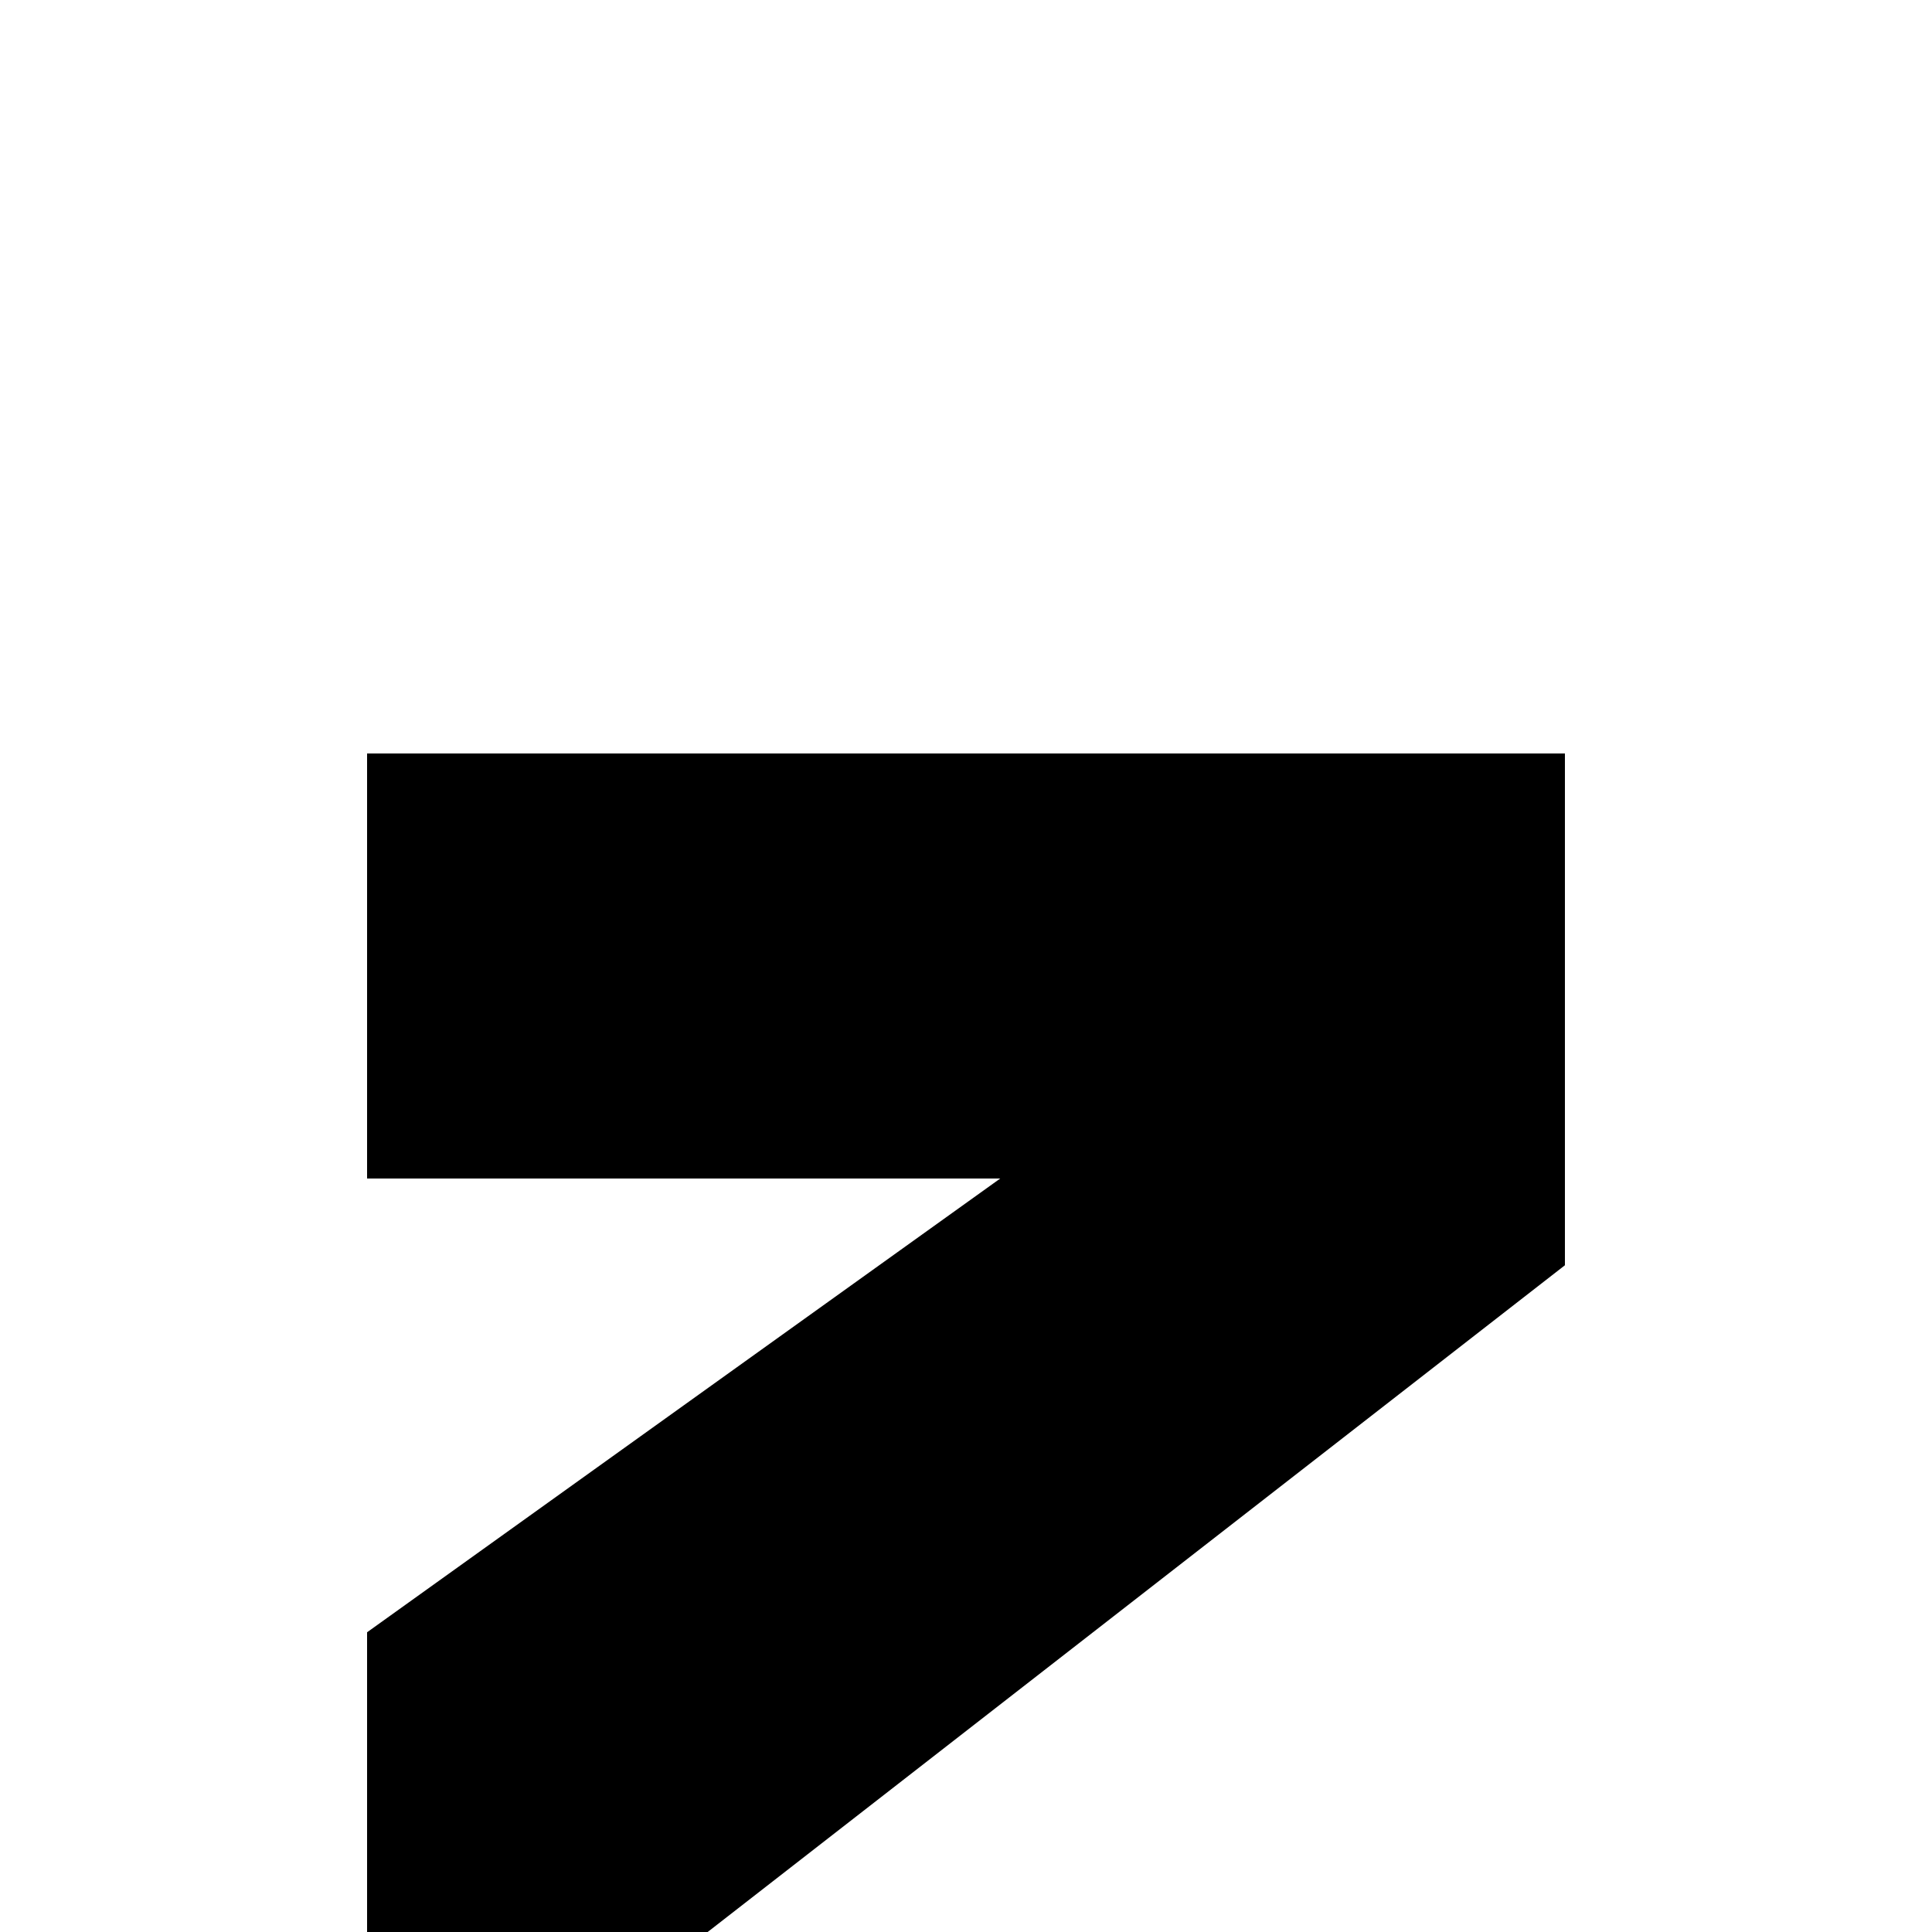
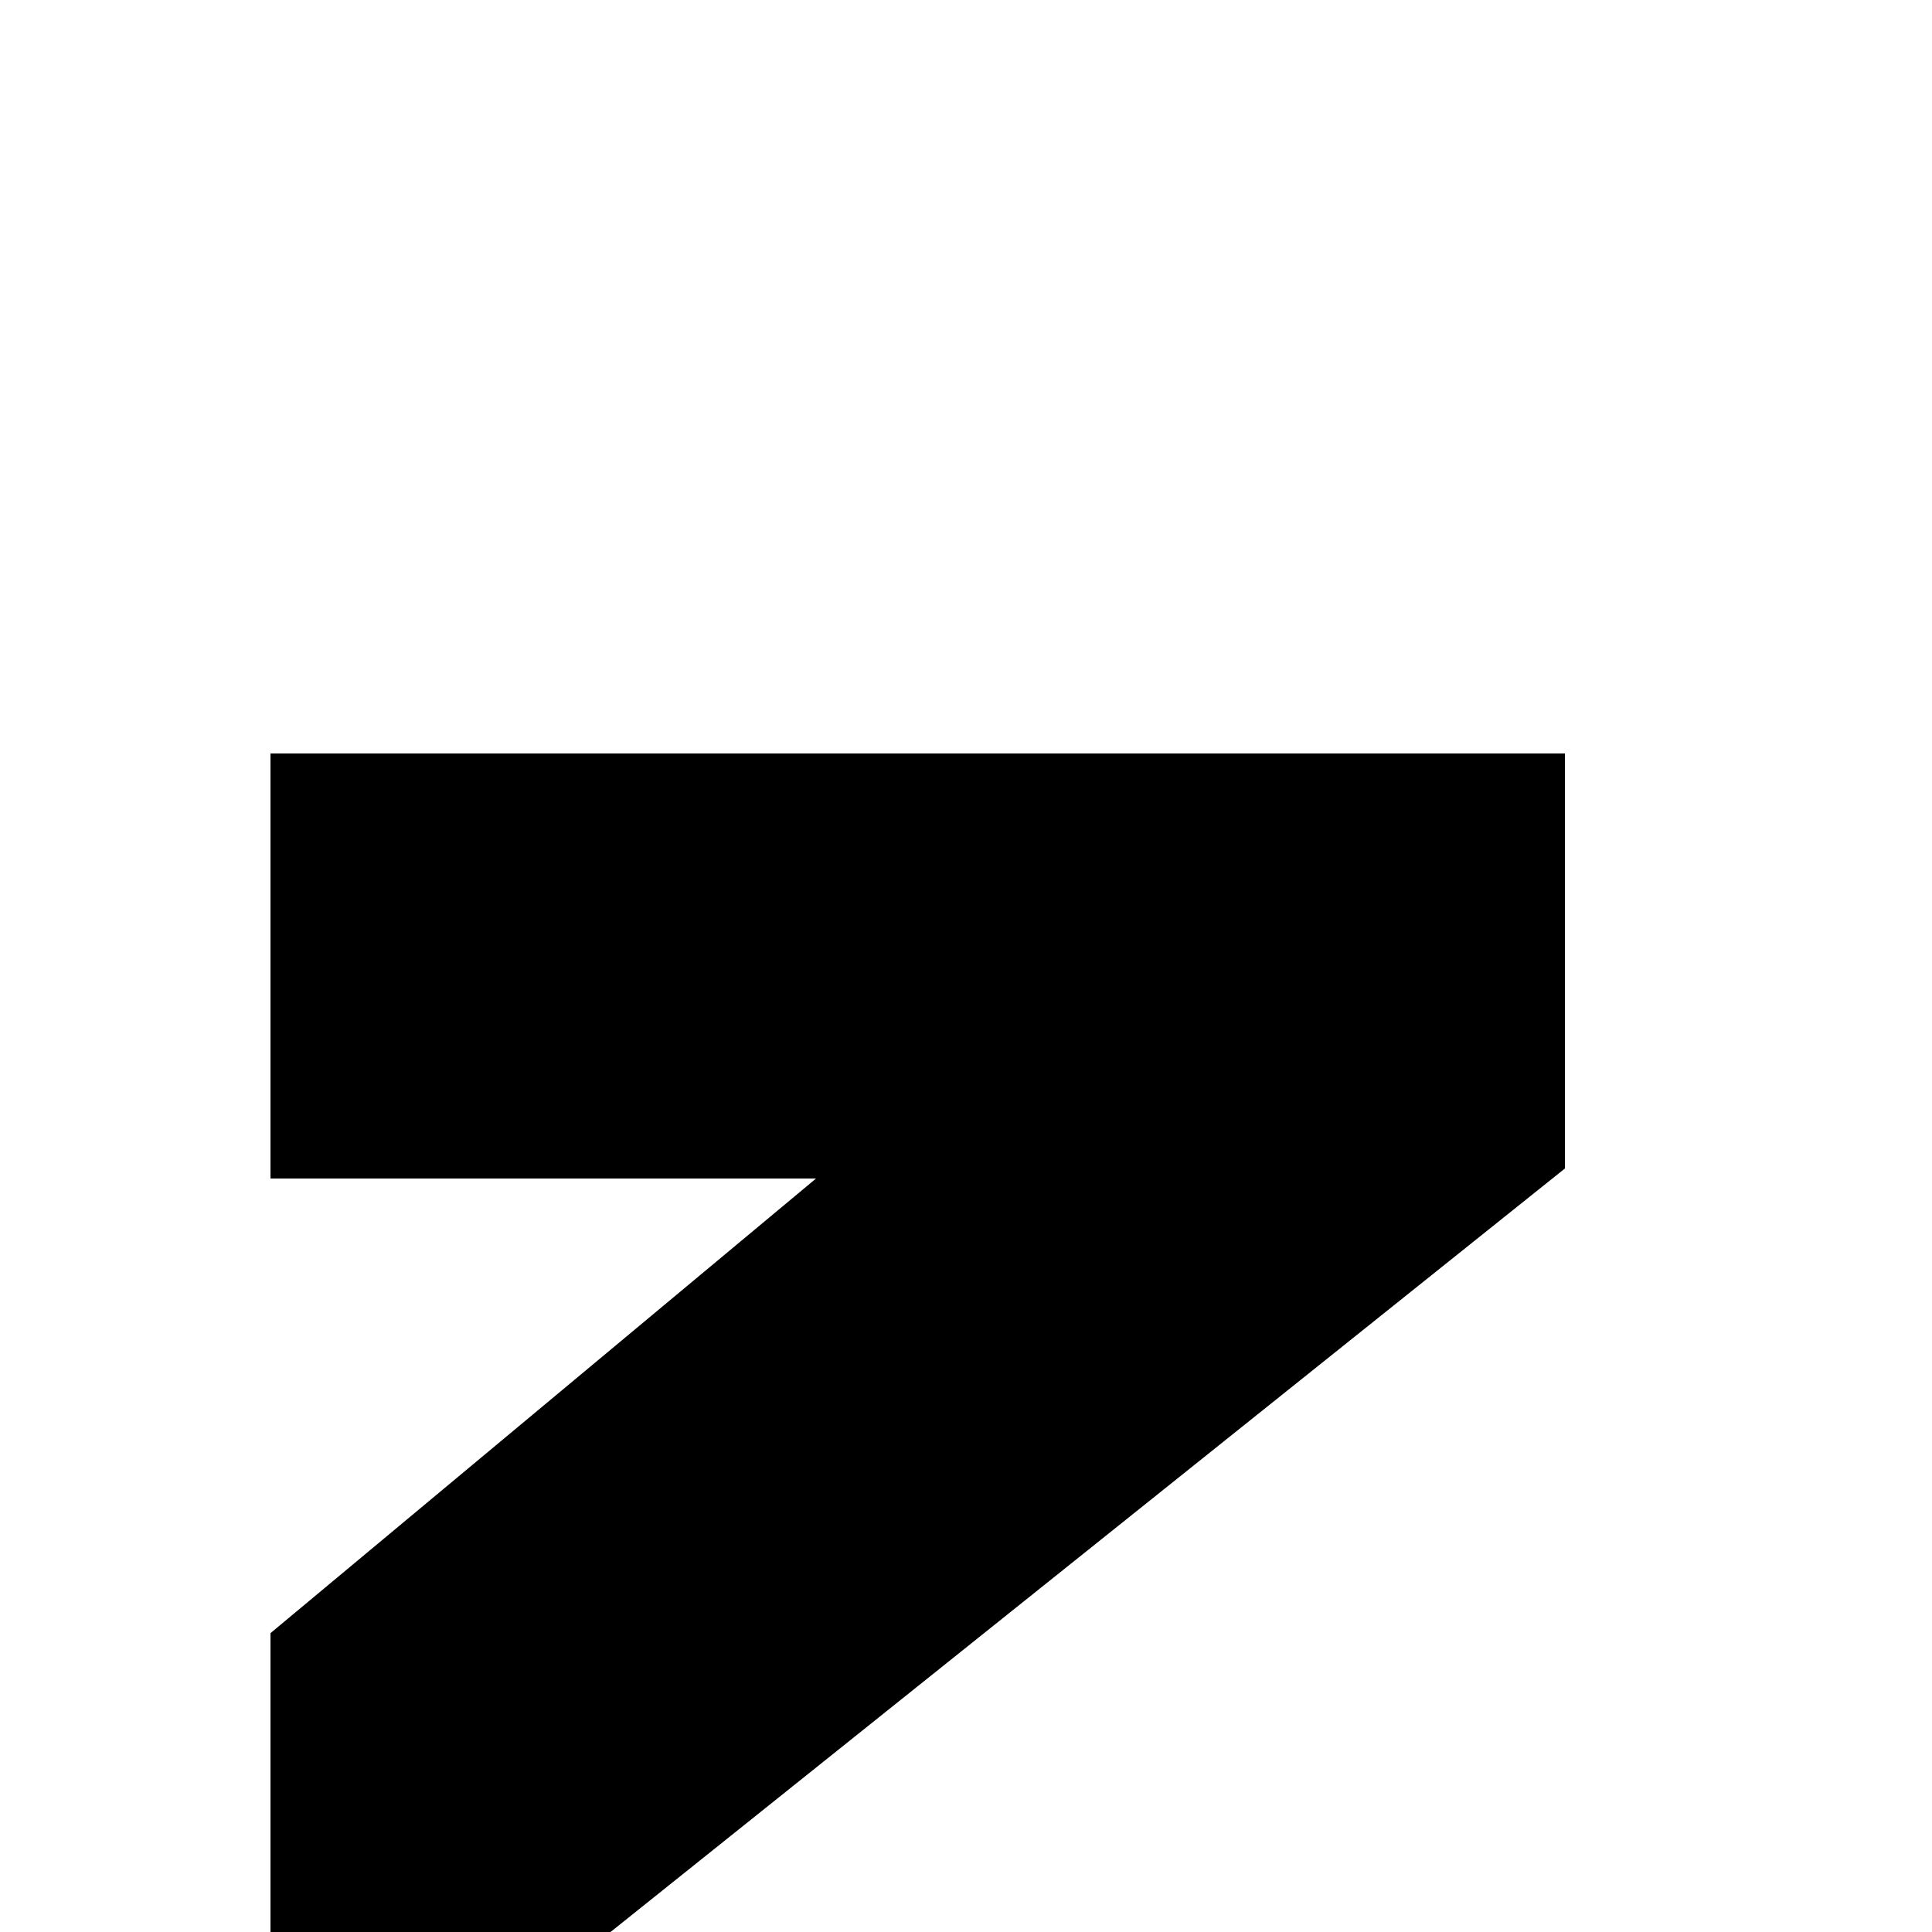
<svg xmlns="http://www.w3.org/2000/svg" viewBox="0 0 50 50" fill="transparent">
-   <rect x="10" y="20" width="30" height="10" stroke="#000000" fill="#000000" />
-   <path d="M40 21 L10 42.5 L10 50 L17.5 50 L40 32.5 Z" stroke="#000000" fill="#000000" />
+   <path d="M7.5 20 L40 20 L40 30 L15 50 L7.5 50 L7.5 42.5 L22.5 30 L7.5 30 Z" stroke="#000000" fill="#000000" />
</svg>
